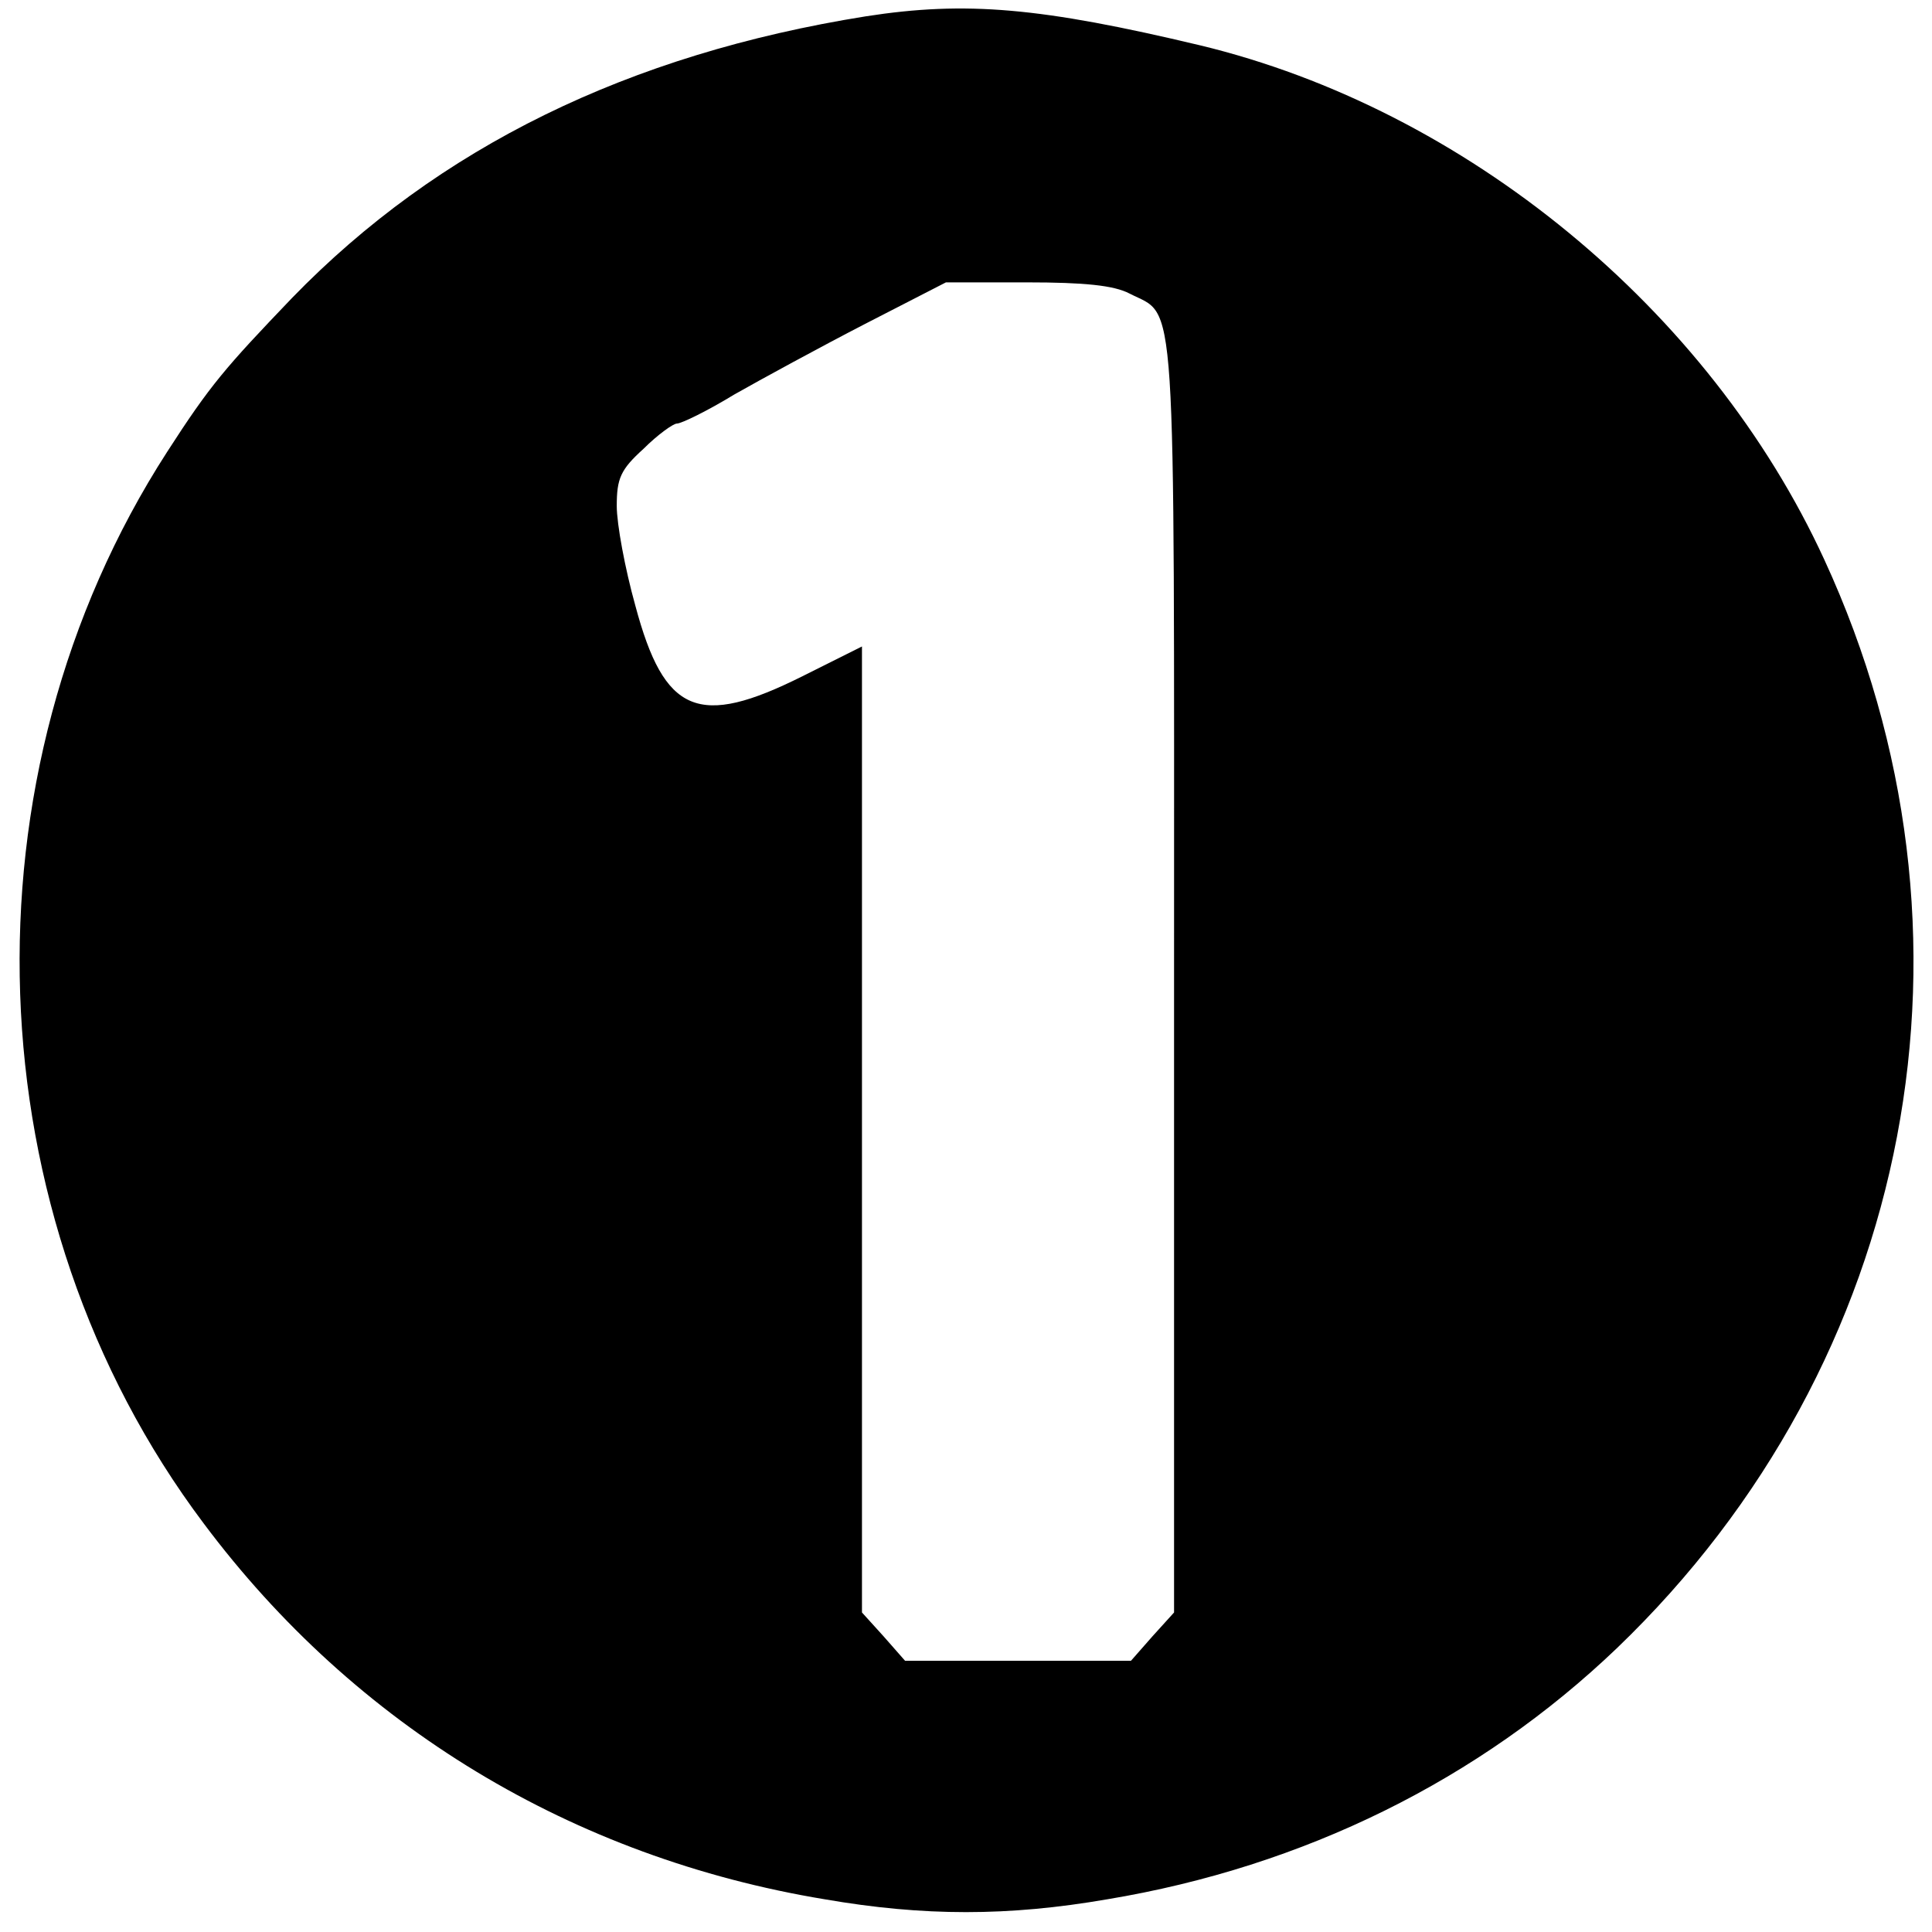
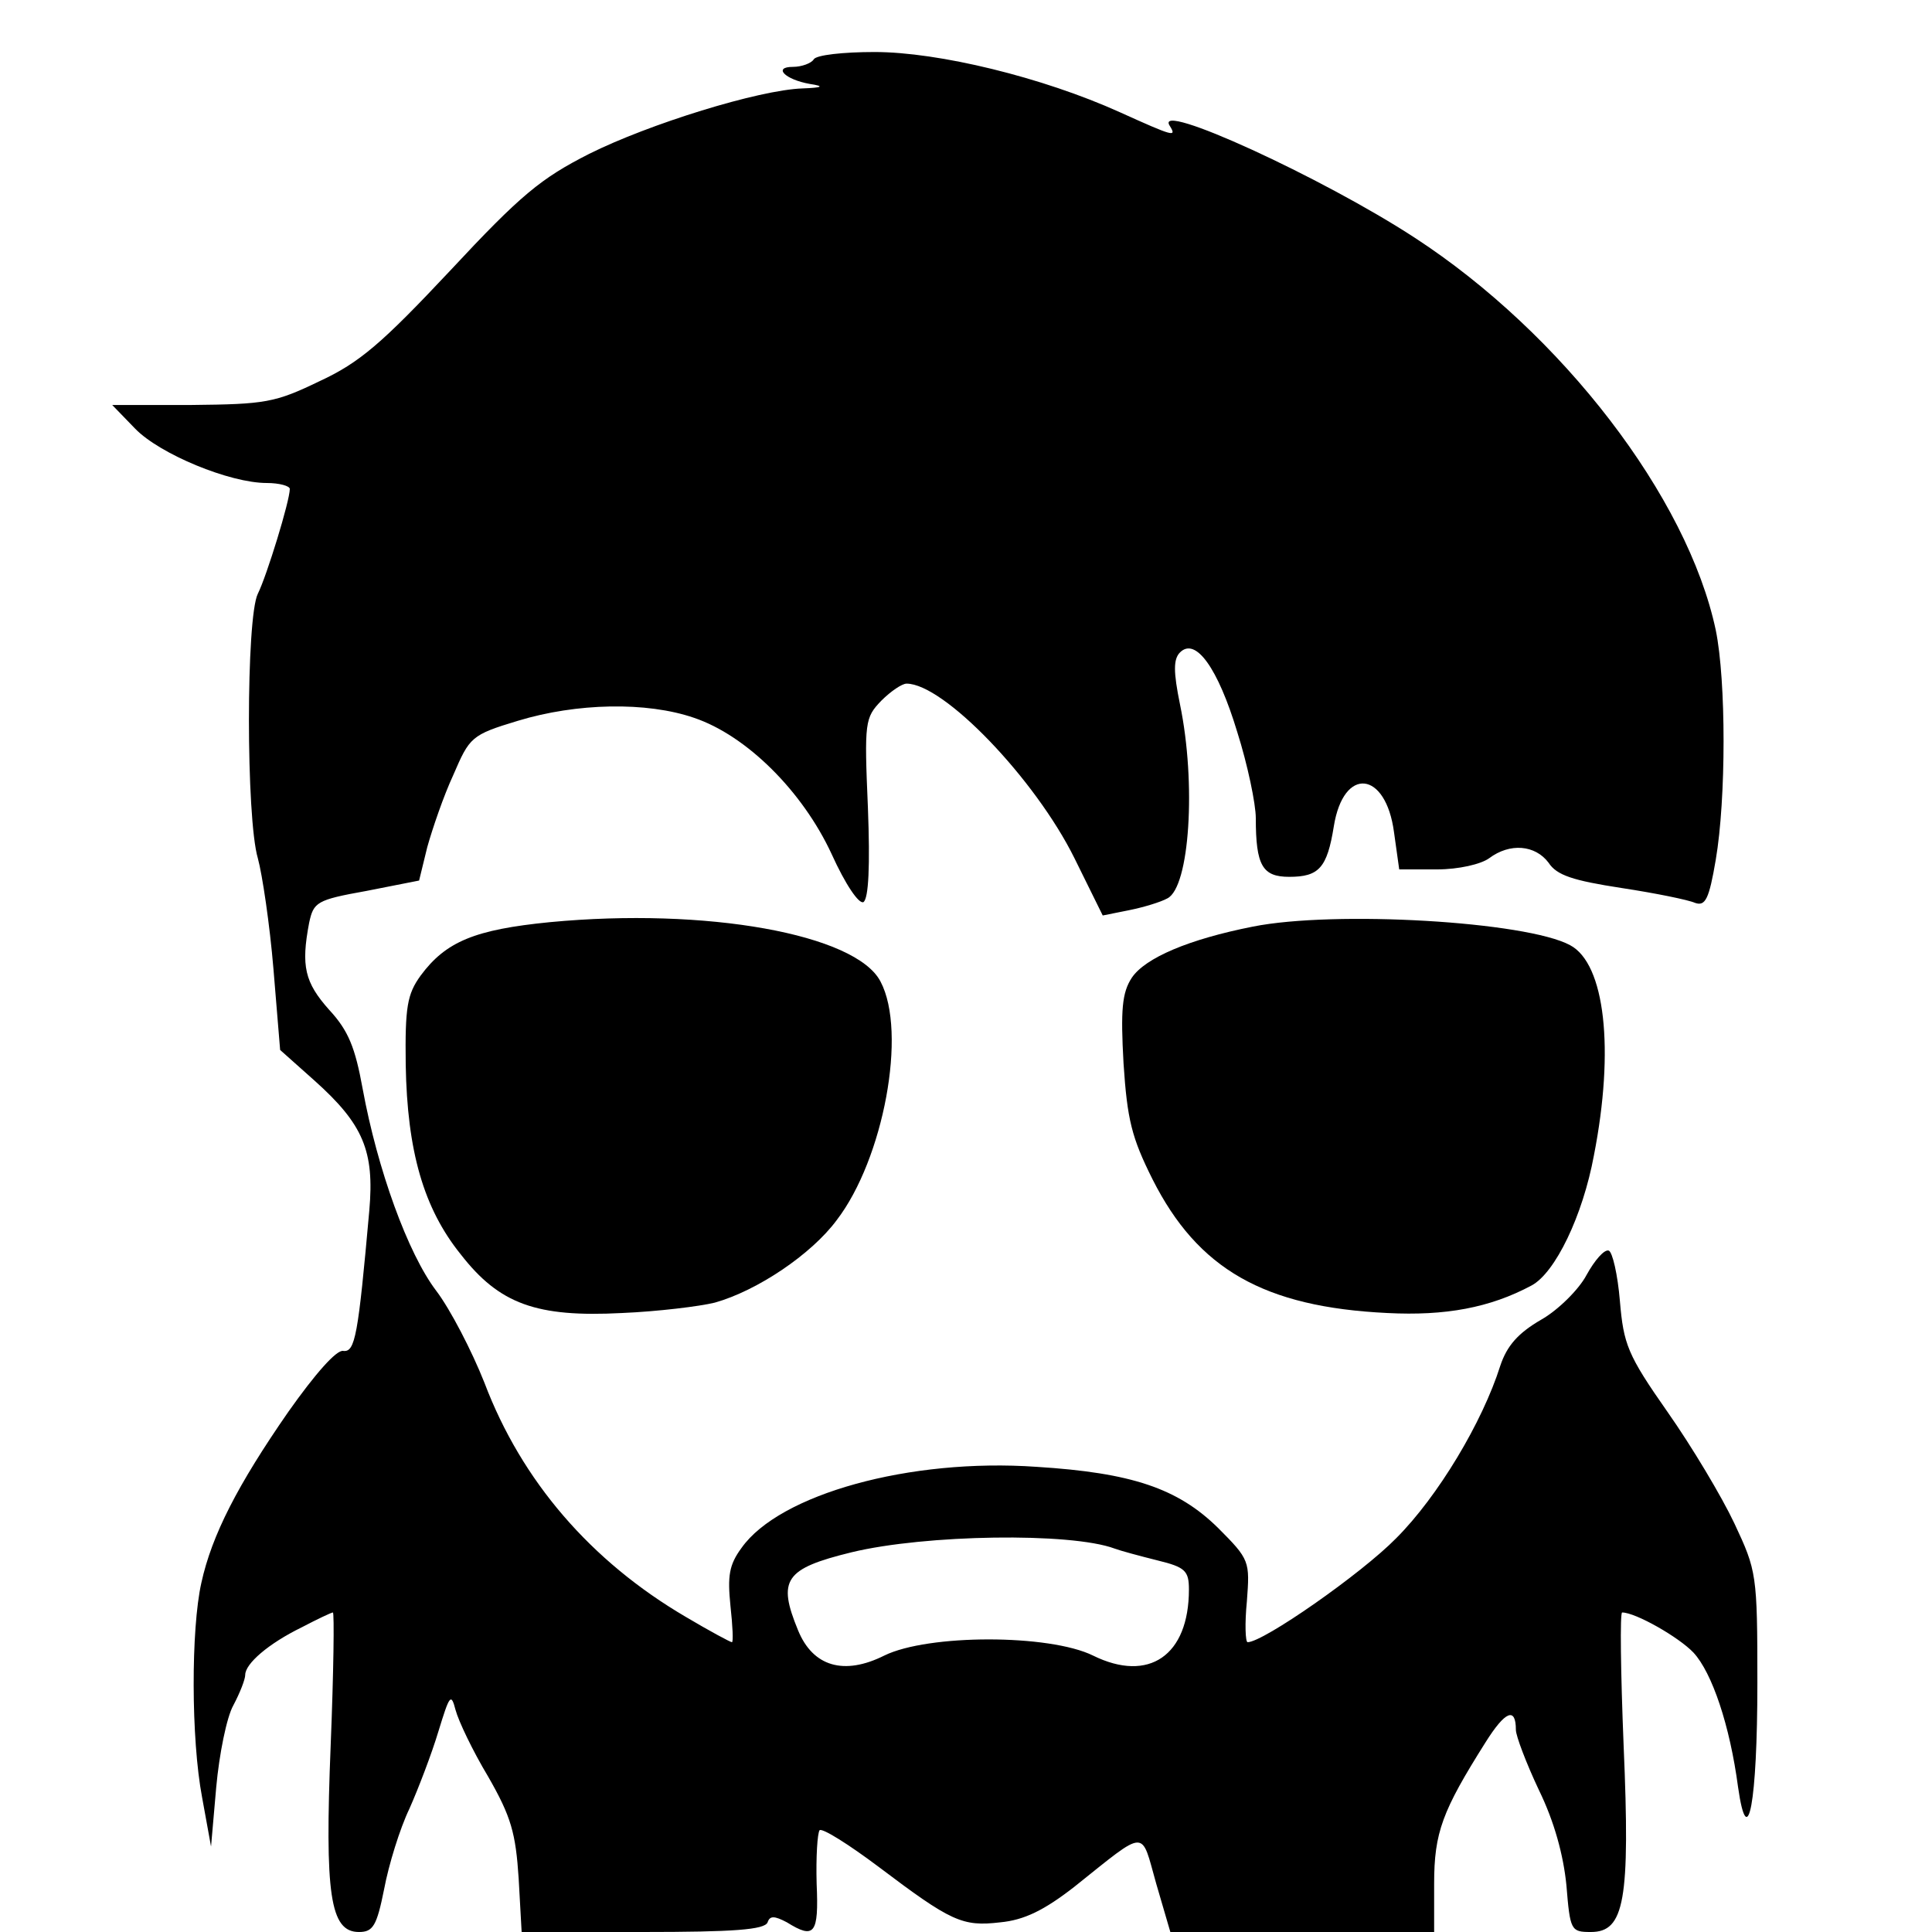
<svg xmlns="http://www.w3.org/2000/svg" version="1.0" width="260pt" height="260pt" viewBox="0 0 260 260" preserveAspectRatio="xMidYMid meet">
  <g transform="translate(0,260) scale(0.1,-0.1)" fill="#000000" stroke="none">
-     <path d="M1165 2578 c-319 -51 -575 -176 -772 -379 -90 -94 -110 -117 -168 -207 -282 -437 -262 -1028 49 -1442 204 -273 497 -450 836 -506 133 -23 247 -23 380 0 265 44 501 161 686 338 401 385 511 962 279 1465 -155 337 -483 606 -840 692 -214 51 -315 60 -450 39z m355 -373 c64 -33 60 25 60 -917 l0 -858 -29 -32 -29 -33 -152 0 -152 0 -29 33 -29 32 0 650 0 650 -80 -40 c-140 -70 -186 -51 -225 95 -14 50 -25 110 -25 134 0 37 5 49 36 77 19 19 40 34 45 34 6 0 41 17 77 39 37 21 116 64 176 95 l109 56 109 0 c77 0 117 -4 138 -15z" />
+     <path d="M1095 2520 c-3 -5 -16 -10 -28 -10 -27 0 -11 -17 23 -23 20 -3 17 -5 -10 -6 -59 -2 -207 -48 -287 -88 -65 -33 -92 -55 -187 -157 -92 -98 -122 -124 -176 -149 -60 -29 -73 -31 -172 -32 l-107 0 31 -32 c33 -34 127 -73 177 -73 17 0 31 -4 31 -8 0 -16 -31 -117 -43 -141 -16 -32 -16 -302 0 -356 6 -22 16 -89 21 -149 l9 -109 46 -41 c66 -59 81 -95 74 -175 -15 -168 -19 -191 -35 -189 -9 2 -38 -31 -74 -82 -68 -98 -103 -166 -117 -230 -14 -62 -14 -210 1 -289 l12 -66 7 80 c4 44 14 94 23 110 9 17 16 35 16 41 0 15 31 42 76 64 21 11 40 20 42 20 2 0 1 -80 -3 -179 -8 -200 -1 -251 38 -251 19 0 24 8 34 58 6 32 21 81 34 108 12 27 30 74 39 104 15 49 17 52 23 29 4 -15 23 -55 44 -90 31 -54 37 -76 41 -137 l4 -72 163 0 c122 0 164 3 168 13 3 9 9 9 26 0 37 -23 43 -16 40 52 -1 36 1 68 4 72 4 3 39 -19 79 -49 98 -74 113 -81 164 -75 32 3 59 16 100 48 99 79 89 78 110 4 l19 -65 177 0 178 0 0 65 c0 69 11 98 69 190 27 43 41 48 41 17 0 -8 14 -45 31 -81 21 -43 33 -88 37 -128 5 -61 6 -63 33 -63 45 0 53 42 44 251 -4 99 -5 179 -2 179 18 0 76 -33 96 -54 25 -27 49 -98 60 -181 13 -91 26 -20 26 140 0 147 -1 151 -31 215 -17 36 -57 103 -90 150 -54 77 -59 91 -64 149 -3 36 -10 66 -15 68 -6 2 -19 -13 -30 -33 -10 -19 -38 -47 -61 -60 -31 -18 -46 -35 -55 -62 -24 -76 -84 -176 -140 -232 -47 -48 -179 -140 -200 -140 -3 0 -4 25 -1 55 4 54 4 56 -39 99 -54 53 -116 74 -244 82 -171 12 -346 -37 -397 -109 -17 -23 -19 -38 -15 -78 3 -27 4 -49 2 -49 -2 0 -30 15 -62 34 -128 75 -221 183 -271 315 -17 43 -46 99 -65 124 -38 50 -79 163 -99 272 -10 55 -19 78 -45 106 -33 37 -38 59 -27 117 6 28 10 31 77 43 l71 14 11 45 c7 25 22 69 35 97 22 51 24 54 87 73 79 24 173 26 237 4 71 -24 146 -99 185 -183 19 -42 37 -68 43 -65 7 5 9 49 6 127 -5 116 -4 121 18 144 13 13 28 23 34 23 50 0 173 -128 226 -235 l38 -77 35 7 c20 4 43 11 52 16 30 15 39 155 17 261 -9 44 -9 61 0 70 21 21 51 -21 77 -107 14 -44 25 -97 25 -116 0 -64 9 -79 45 -79 40 0 51 12 60 68 13 81 70 75 81 -8 l7 -50 51 0 c29 0 59 7 70 15 28 21 62 18 80 -6 11 -17 33 -24 98 -34 46 -7 90 -16 99 -20 14 -5 19 5 28 58 14 82 14 241 0 309 -38 179 -207 399 -405 528 -124 81 -351 185 -330 151 10 -16 6 -15 -67 18 -104 47 -244 81 -330 81 -42 0 -79 -4 -82 -10z m405 -2004 c8 -3 34 -10 58 -16 37 -9 42 -14 42 -39 0 -89 -54 -126 -129 -89 -59 29 -222 29 -281 0 -54 -27 -96 -15 -116 34 -28 68 -18 83 72 105 99 24 295 27 354 5z" />
+     <path d="M740 1359 c-101 -10 -140 -26 -174 -72 -18 -25 -21 -42 -20 -120 2 -116 24 -193 74 -255 52 -67 102 -85 217 -79 48 2 105 9 125 14 57 16 130 65 164 111 63 82 95 253 59 321 -33 64 -235 100 -445 80z" />
+     <path d="M1686 1353 c-86 -17 -145 -42 -163 -69 -13 -20 -15 -43 -11 -115 5 -76 11 -100 39 -156 61 -121 150 -172 316 -180 78 -4 138 7 194 37 32 17 69 94 84 175 28 143 15 258 -32 283 -59 32 -317 47 -427 25z" />
  </g>
</svg>
